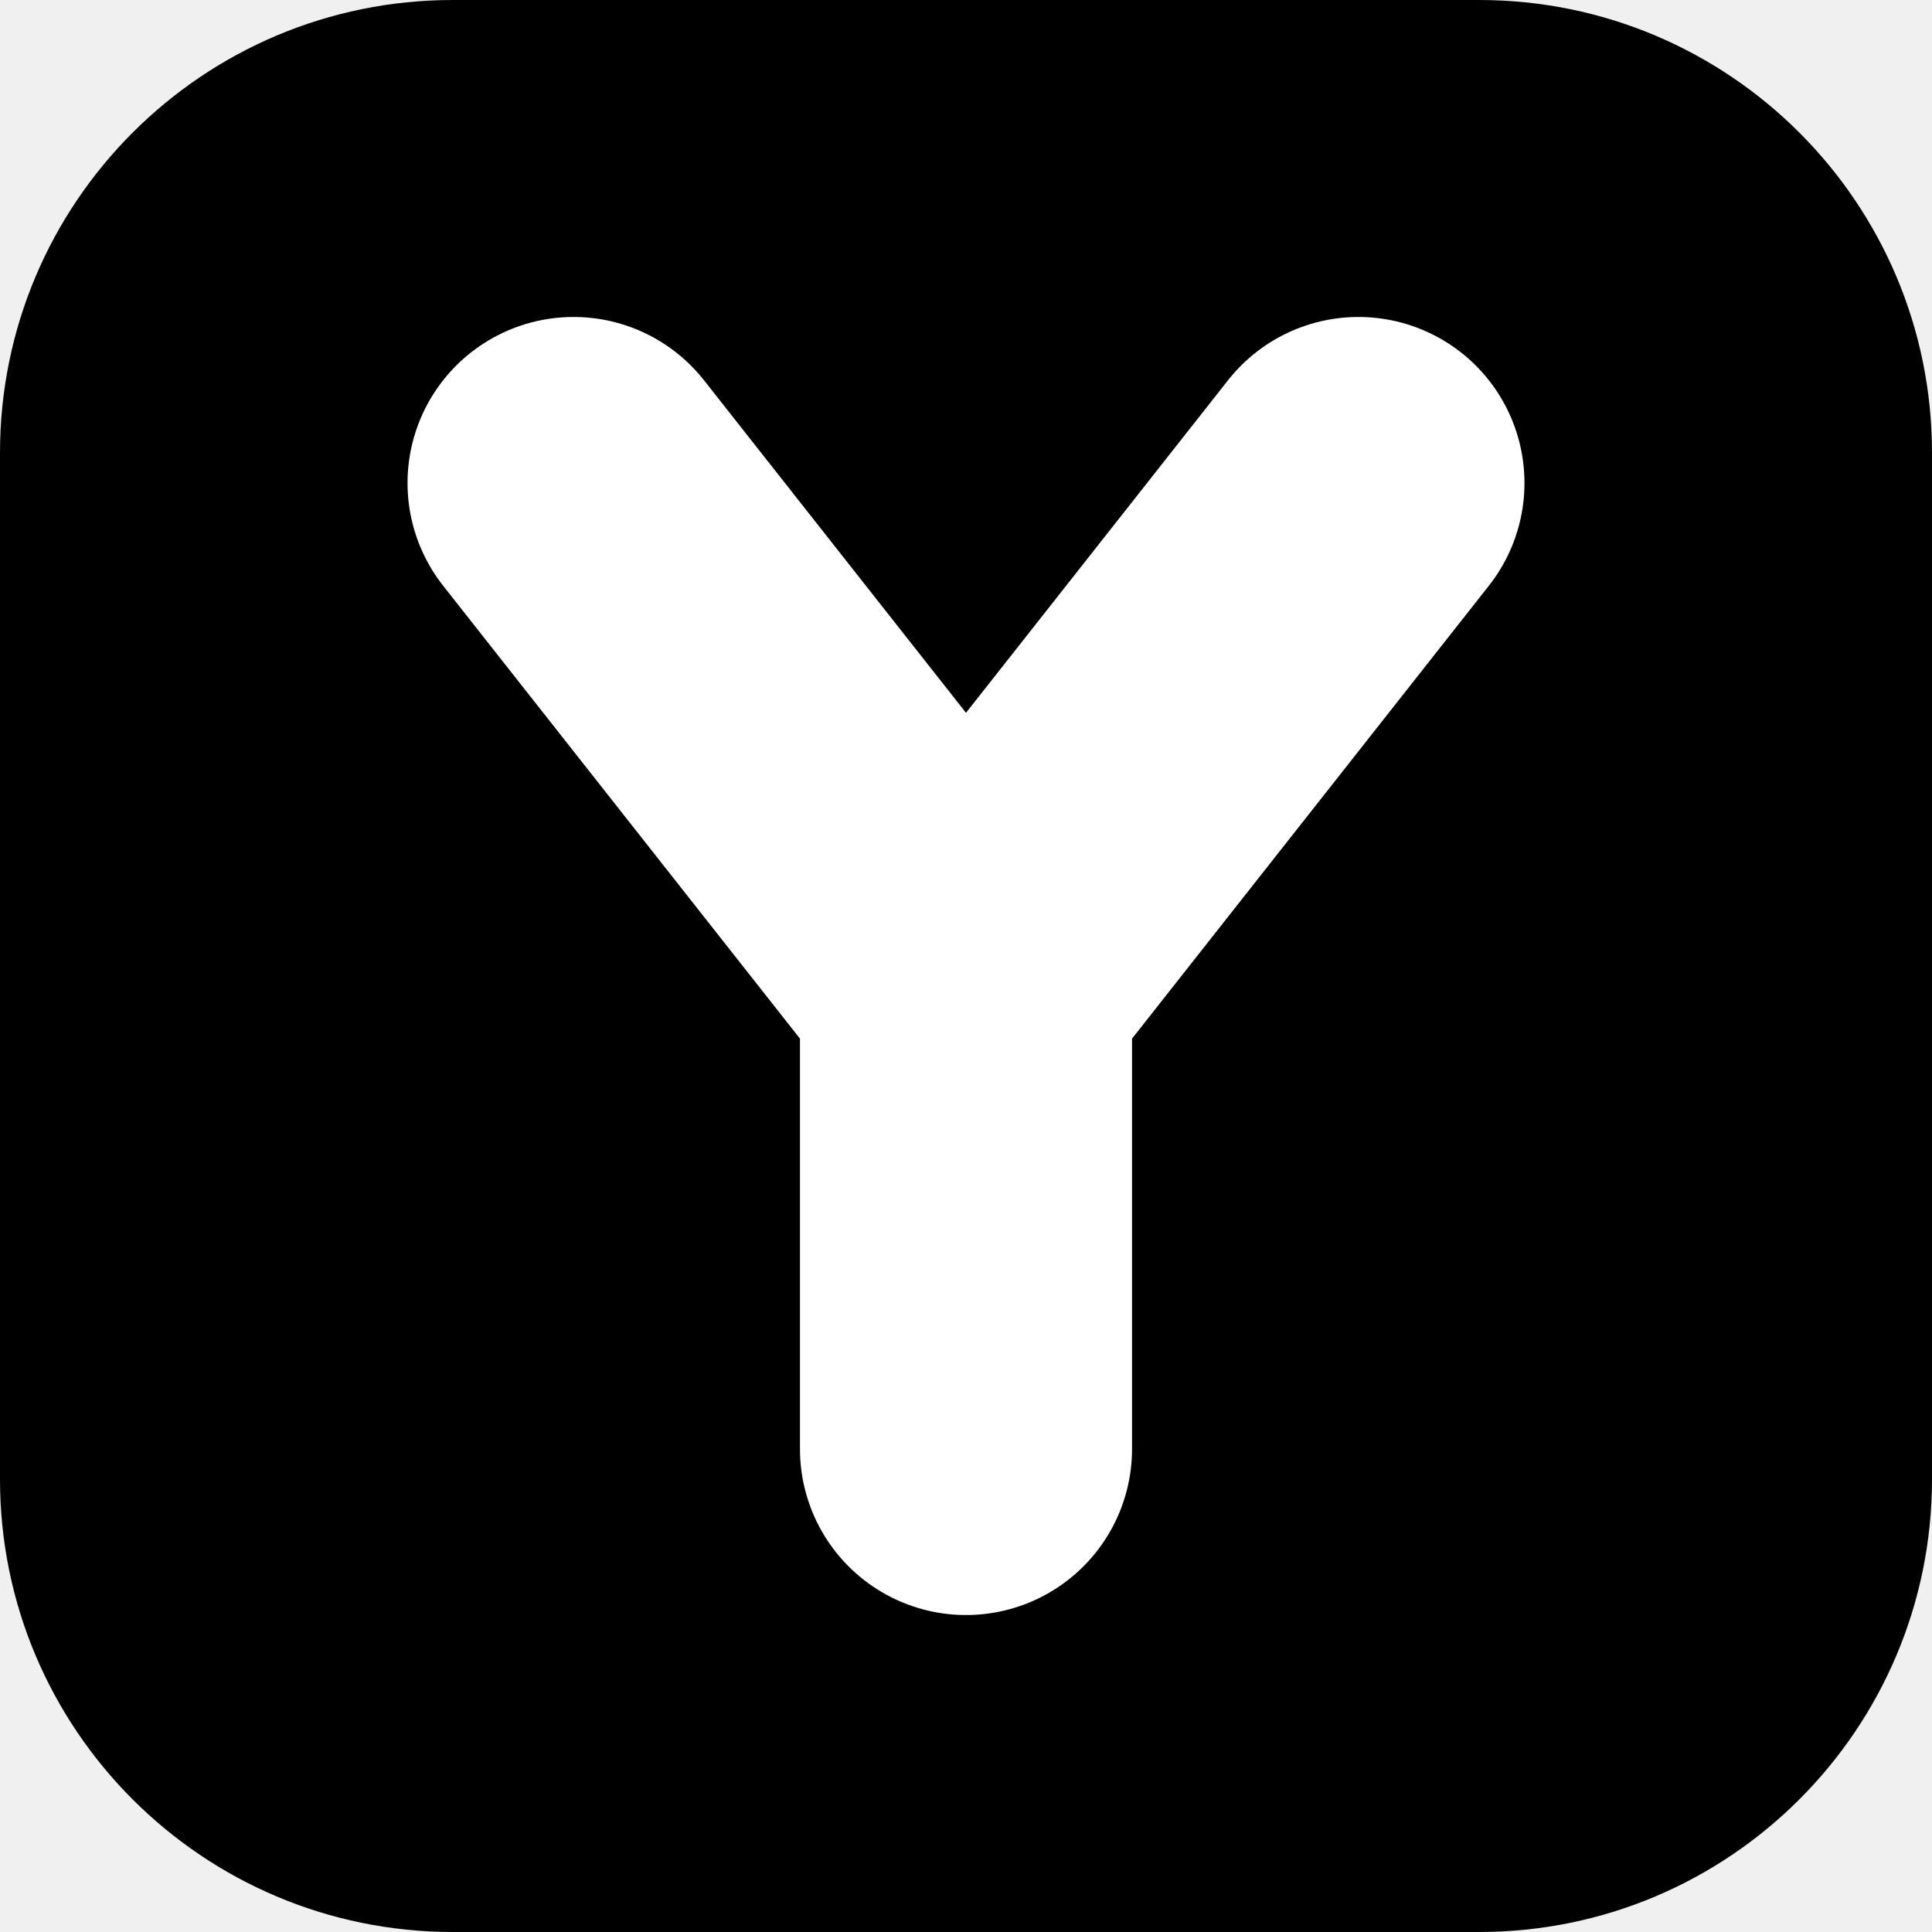
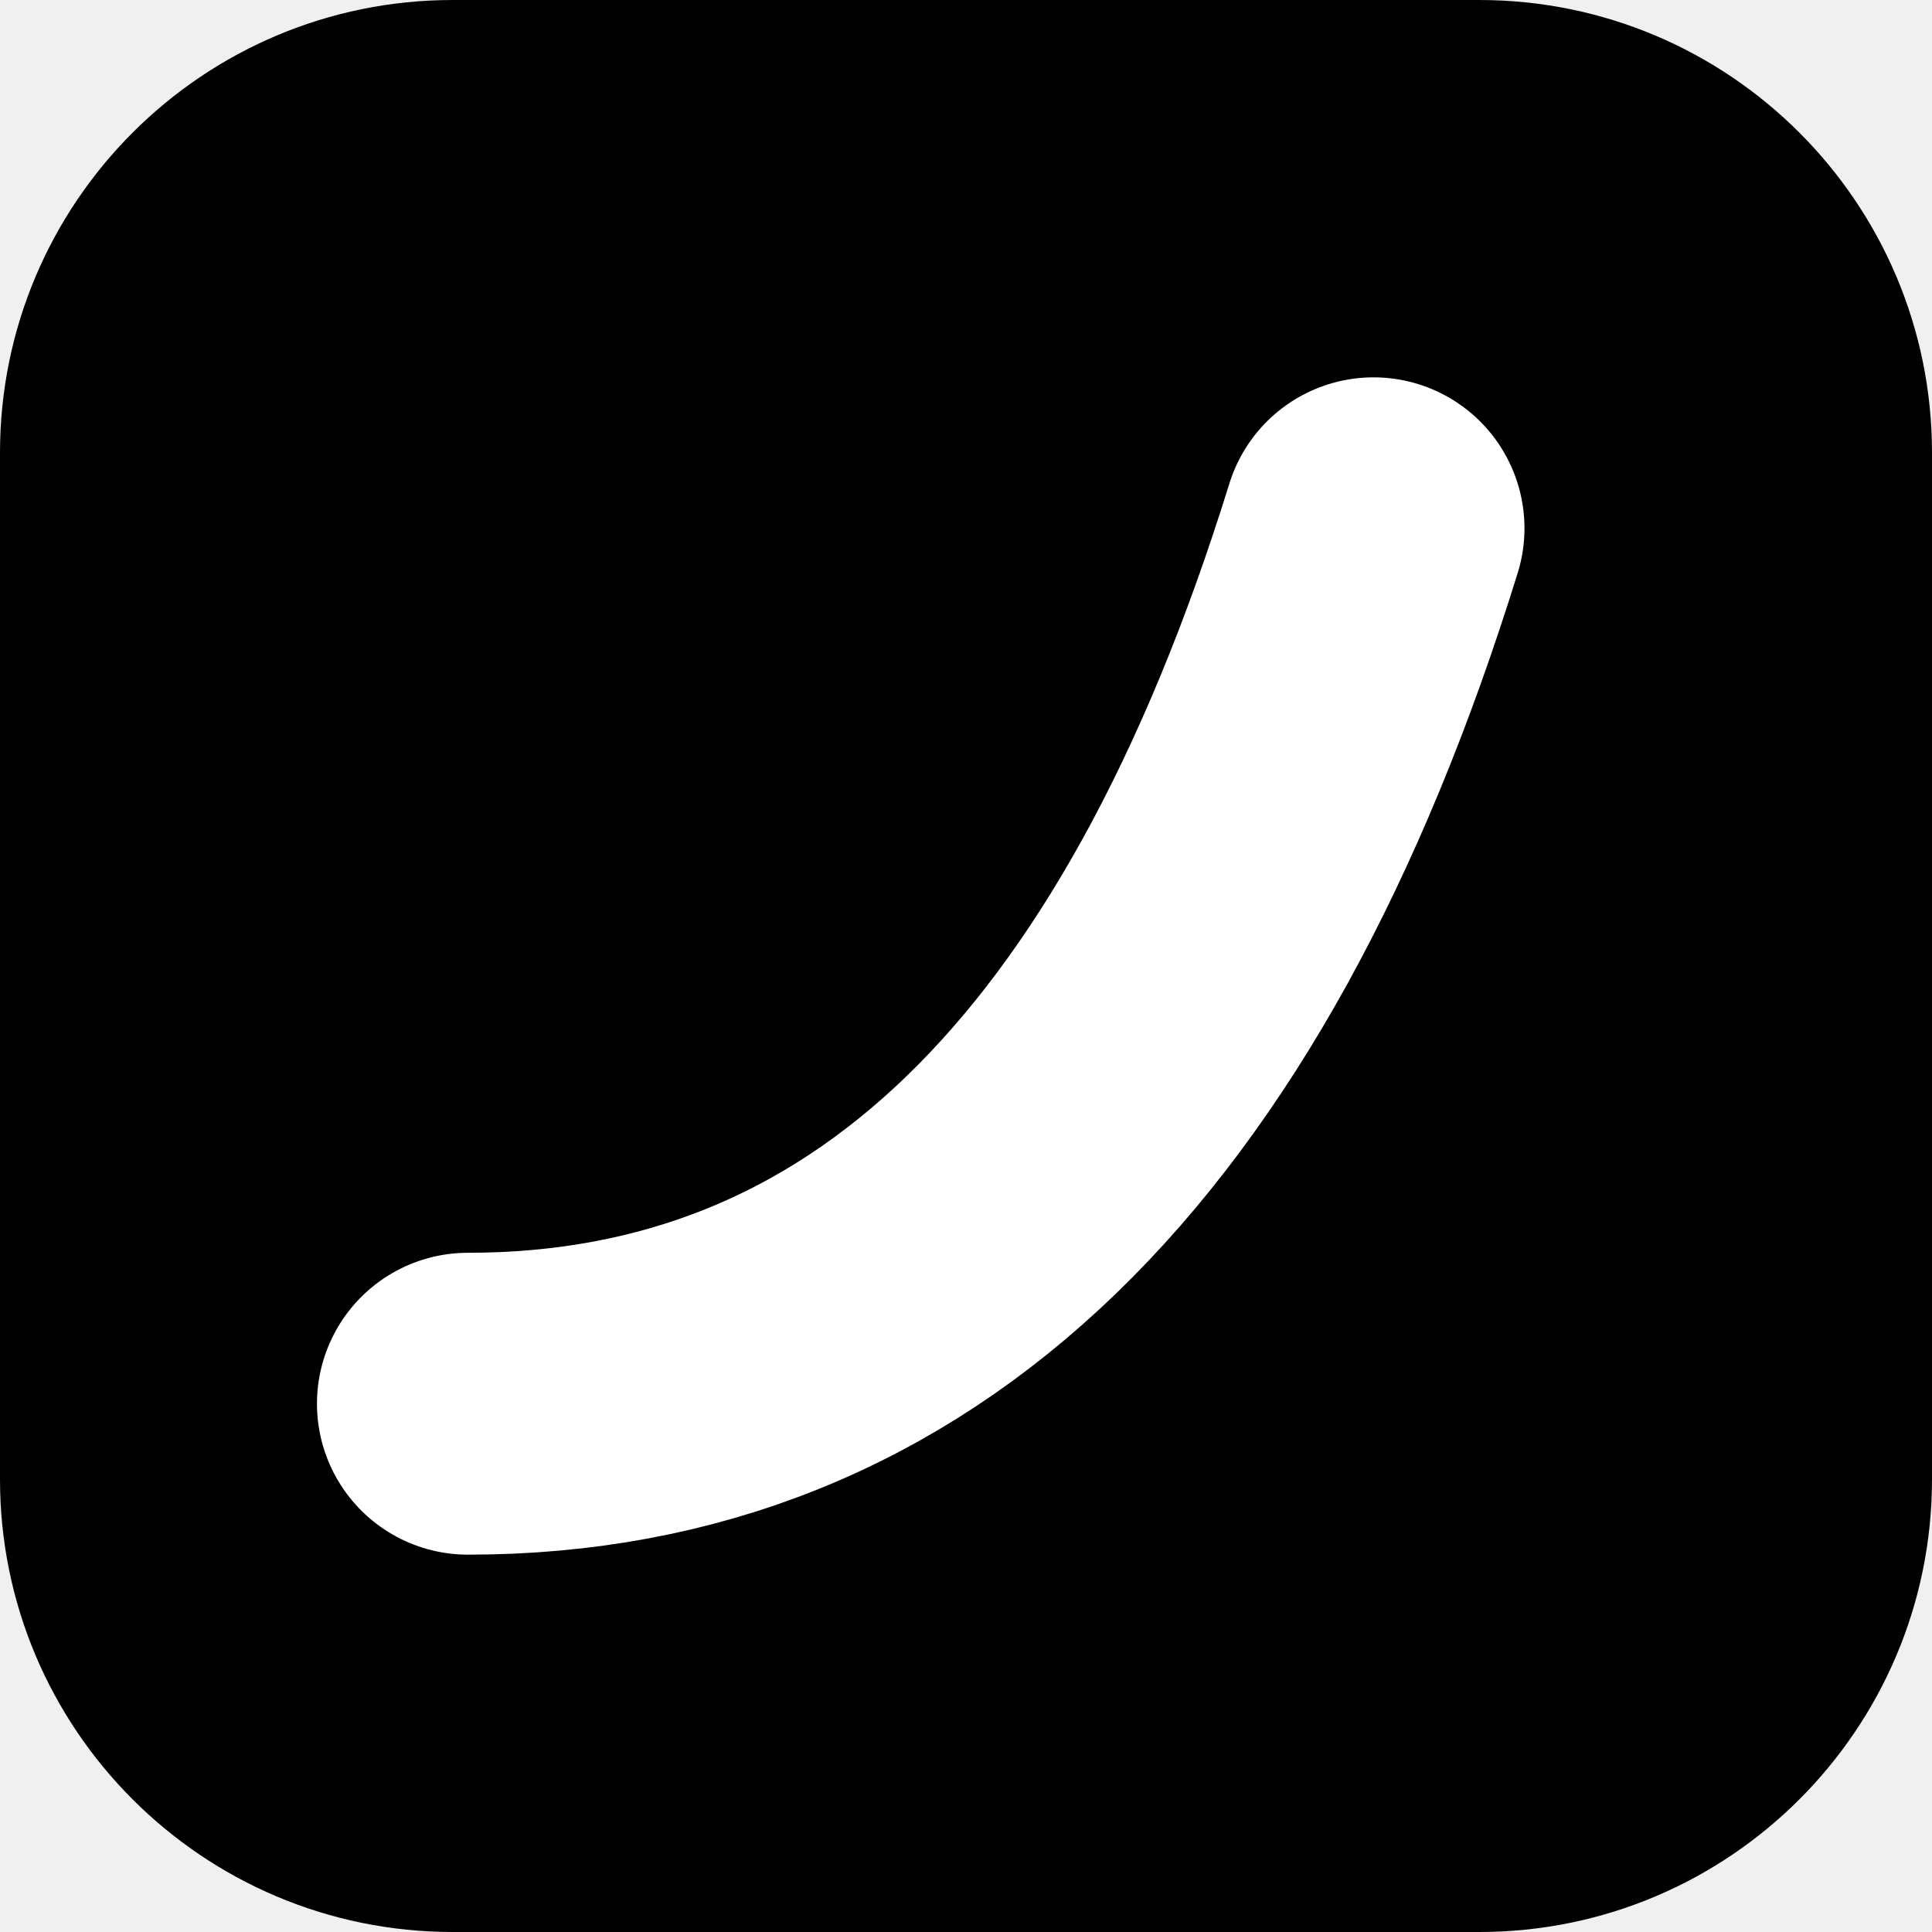
<svg xmlns="http://www.w3.org/2000/svg" width="256" height="256" viewBox="0 0 256 256" role="img" aria-label="Yestino">
  <rect width="256" height="256" rx="60" fill="currentColor" />
-   <path fill="none" stroke="#FFFFFF" stroke-width="44" stroke-linecap="round" stroke-linejoin="round" d="M76 64 L128 130 L180 64 M128 130 L128 192" />
+   <g fill="none" stroke="#FFFFFF" stroke-linecap="round">
+     <path stroke-width="40" d="M62 186 Q 146 186 182 70" />
+   </g>
</svg>
